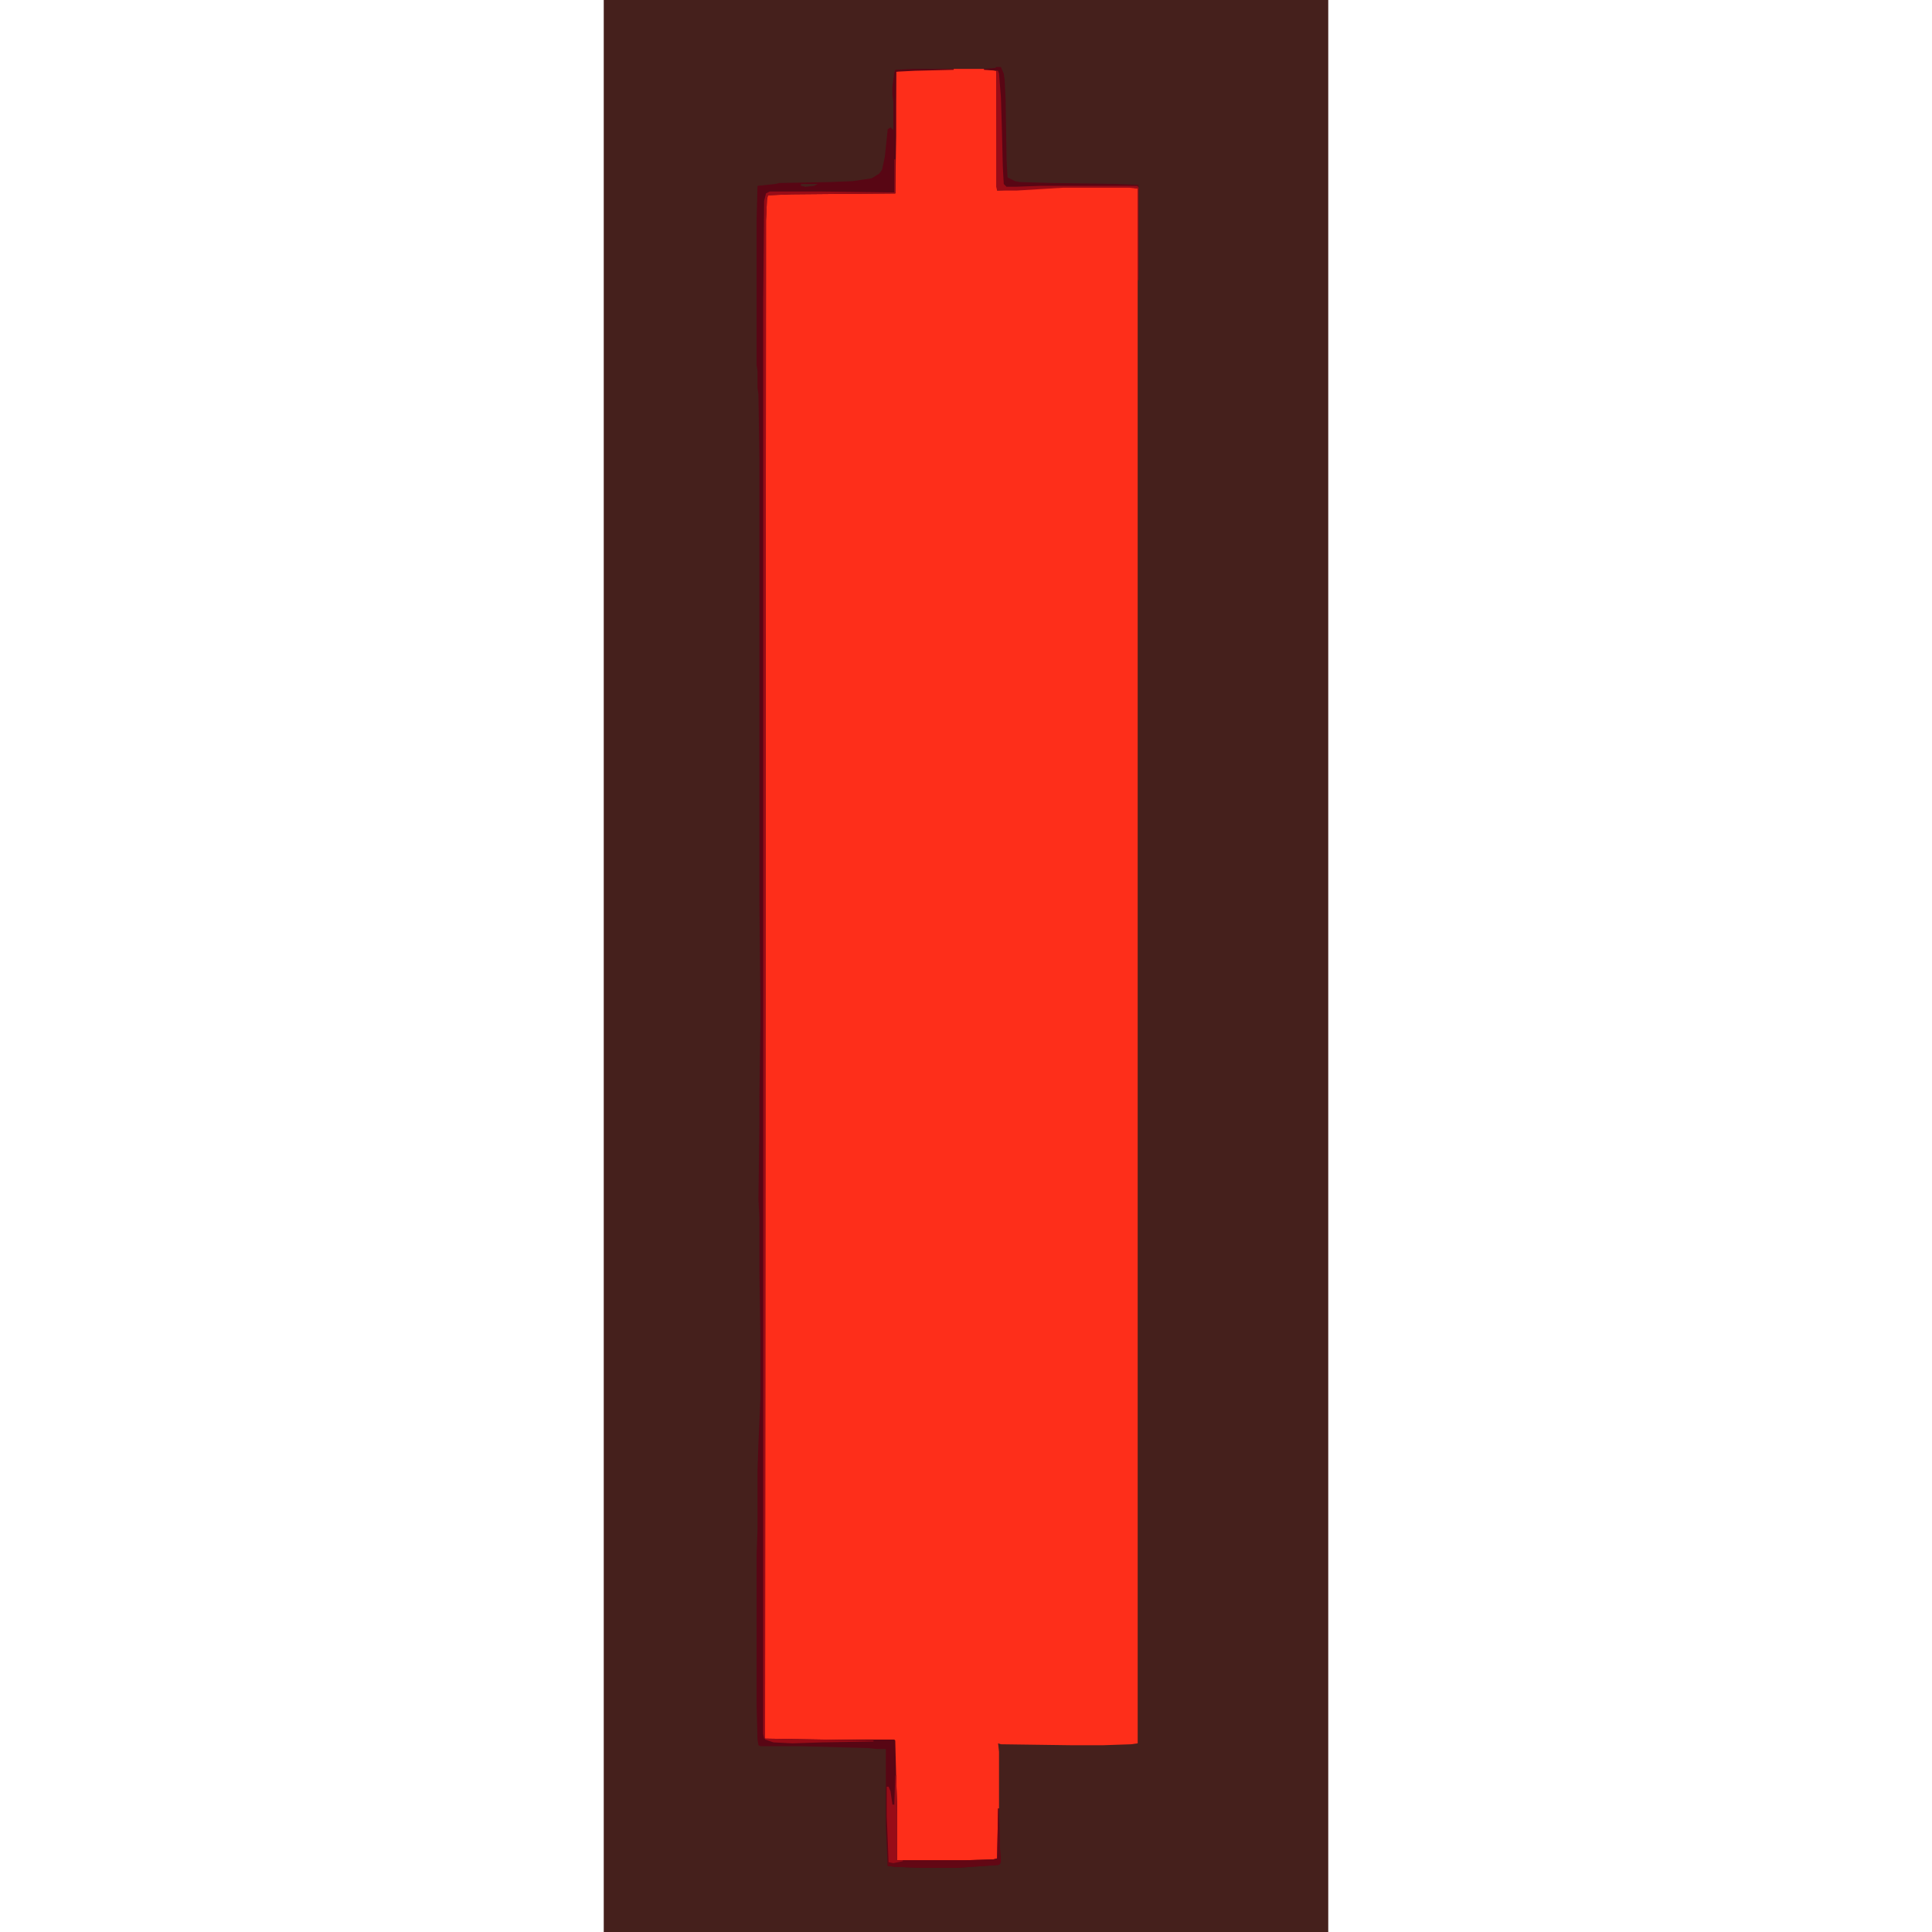
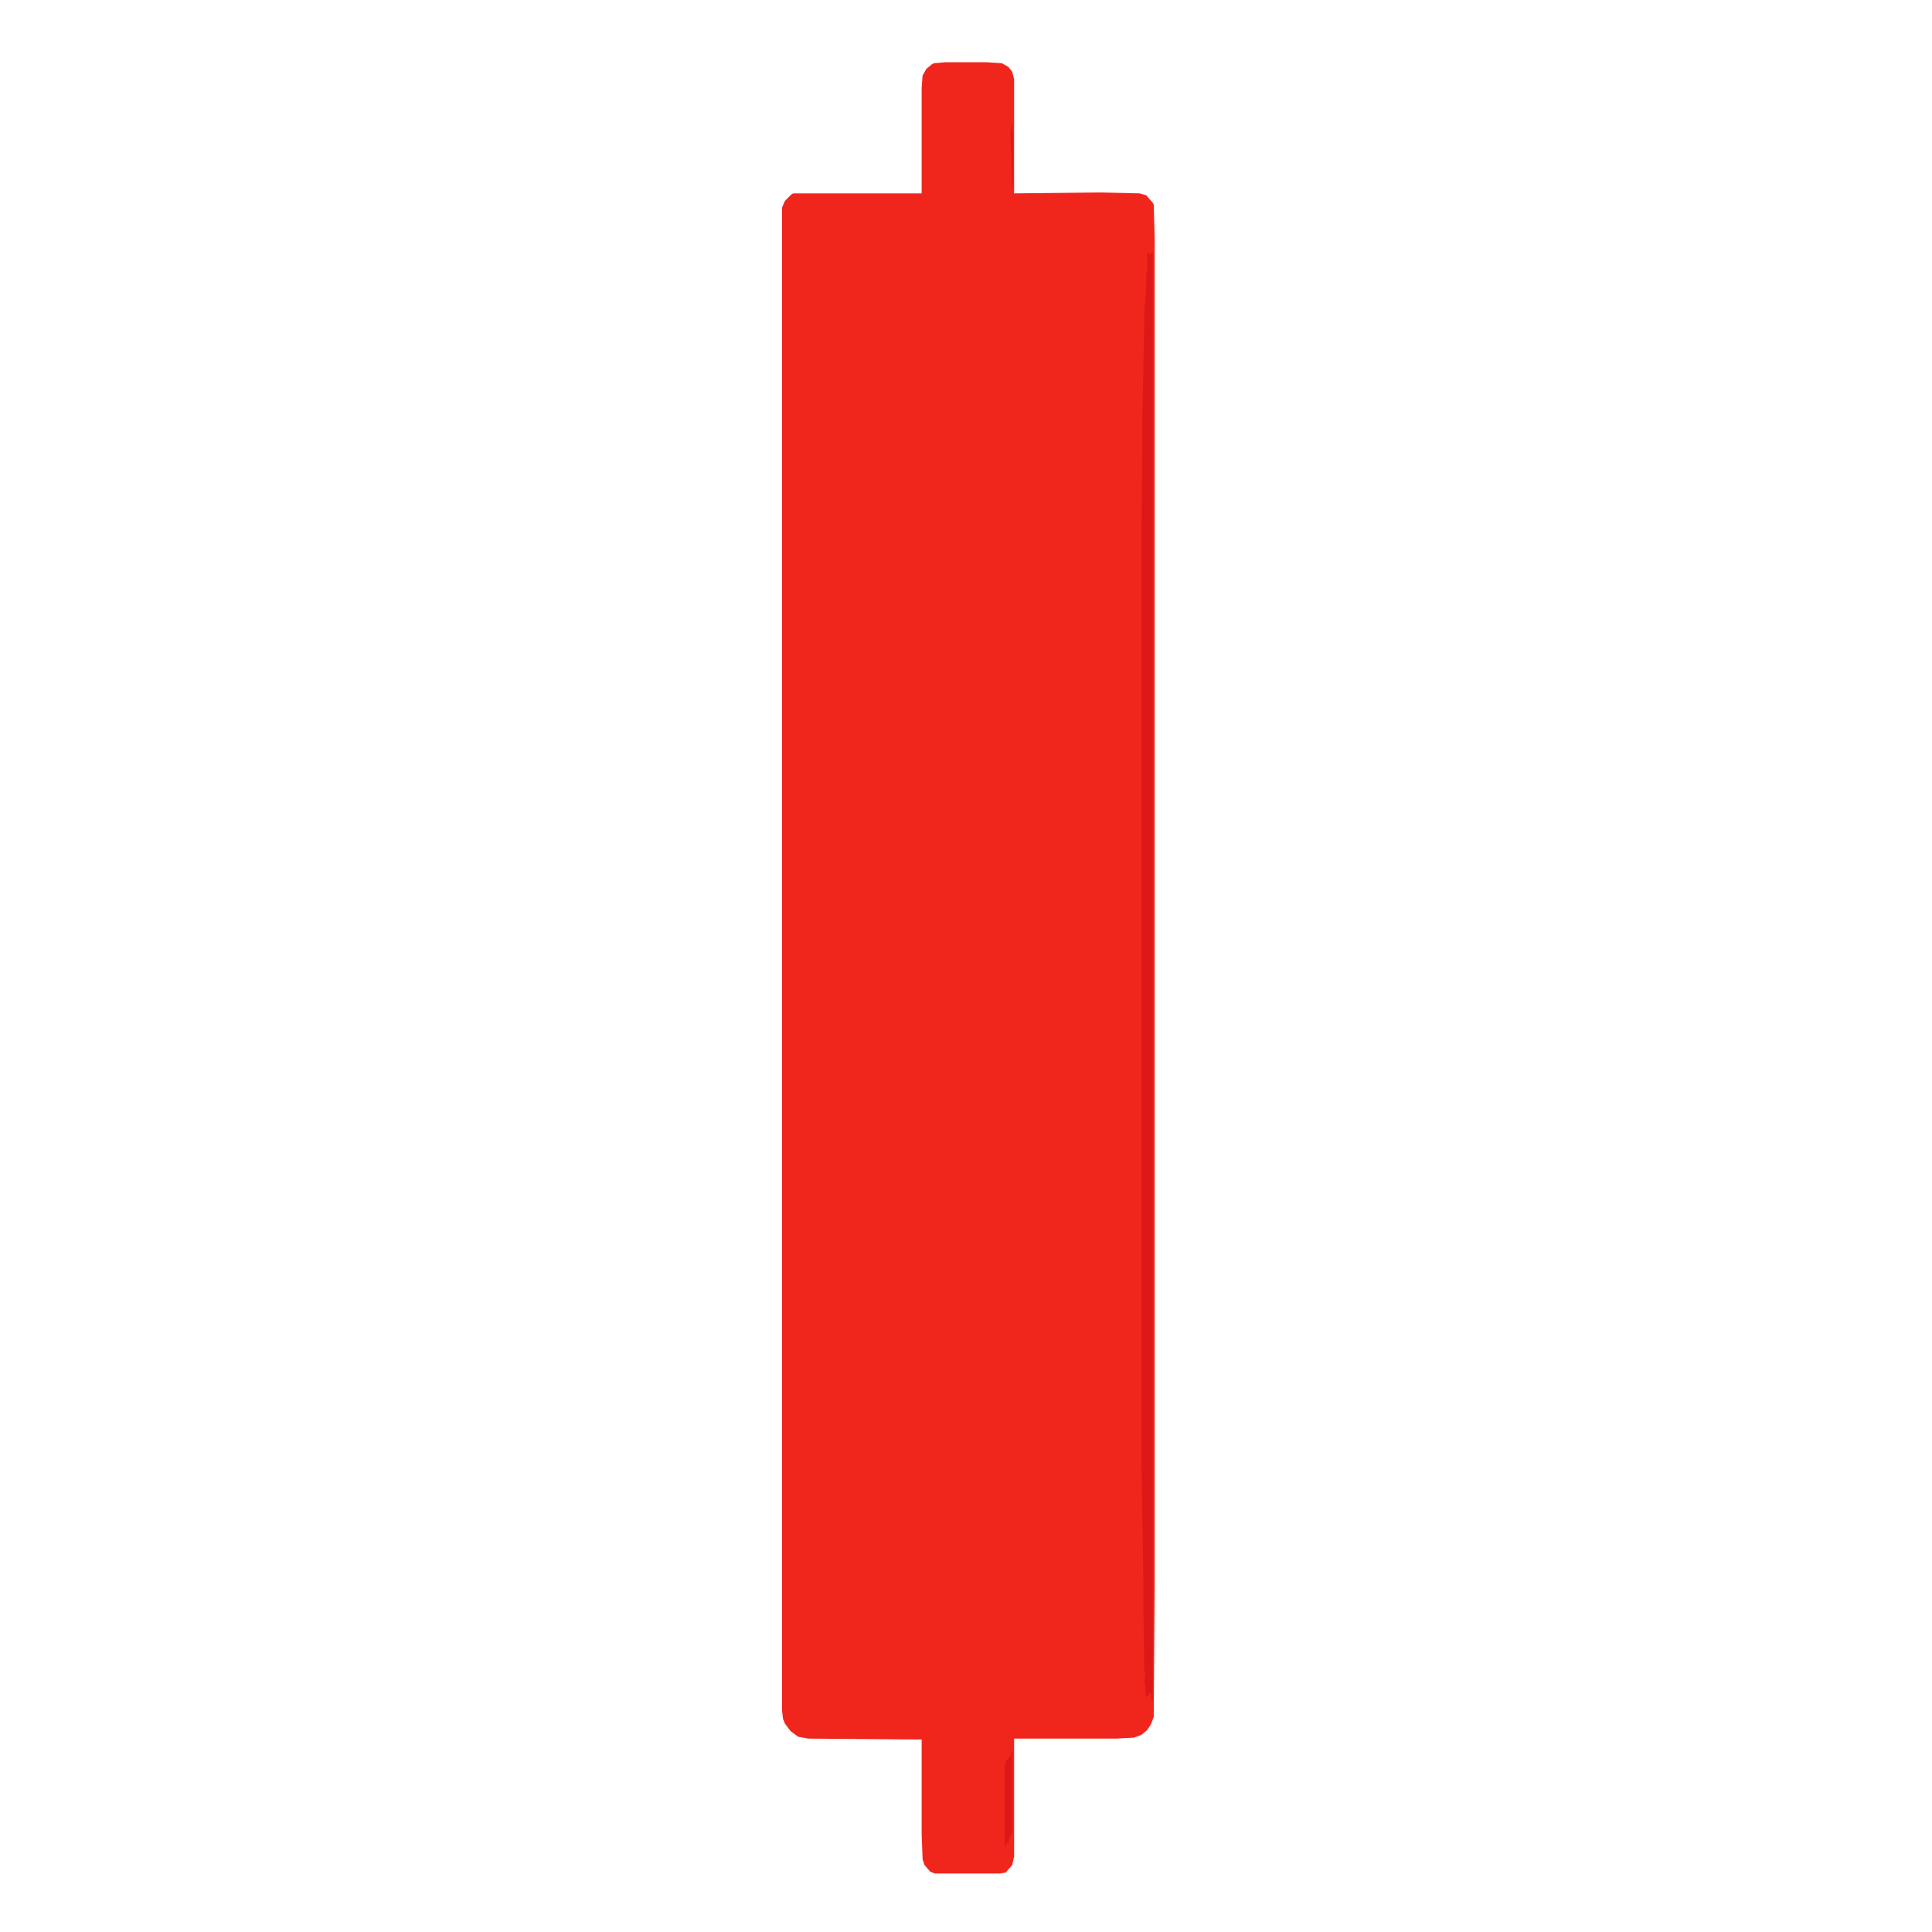
<svg xmlns="http://www.w3.org/2000/svg" version="1.1" viewBox="0 0 768 2048" width="1280" height="1280">
-   <path transform="translate(0)" d="m0 0h768v2048h-768z" fill="#45201C" />
-   <path transform="translate(371,73)" d="m0 0h32l13 2 1 127 73-4h67l9 2v1648l-7 1-29 1h-36l-73-1-3-1 1 9v60l-1 53-5 2-31 1h-65l-6-1-3-127h-76l-55-1-6-1v-1609l1-22 2-6 25-1h110v-61l1-68 4-1 16-1z" fill="#FE2E1A" />
-   <path transform="translate(327,73)" d="m0 0h44v1l-41 1-20 1v68l-1 61-110 1-25 1-1 5-1 22-1 1609 61 1h76l1 1 2 78v49h71l31-1 4-1 1-53h1l1 42 1 14-1 3-2 1-44 3h-38l-26-1-9-1-2-43v-81h-10l-9-1-72-2h-42l-2-1-1-6-1-37v-159l1-27v-62l1-30 1-22 1-24v-69l-1-66v-58l-1-18 1-82v-28l1-74v-31l-1-100v-471l-1-68-1-7v-18l-1-6v-153l1-37 19-2 4-1 54-1 24-1 20-3 8-5 3-4 3-14 3-29 3-2 3 3v-30l-1-7v-9l2-15 1-3z" fill="#580614" />
-   <path transform="translate(308,169)" d="m0 0h1v36l-110 1-25 1-1 5-1 22-1 1609h-1l-1-5v-1517l1-108 2-8 4-2h54l78 1z" fill="#980C17" />
-   <path transform="translate(309,1882)" d="m0 0h1l1 41v49h71l31-1 4-1 1-53h1l1 42 1 14-1 3-2 1-44 3h-38l-26-1-9-1v-23l-1-30v-31h2l2 5 2 14h2z" fill="#630714" />
-   <path transform="translate(412,74)" d="m0 0h6l2 4 2 28 2 68v10l1 11 2 2h14l22-1h73l30 1 1 2v98h-1v-97l-9-1h-70l-49 3h-21l-1-4v-123z" fill="#980C17" />
-   <path transform="translate(416,71)" d="m0 0h5l3 7 1 7 1 20 1 64 1 19 8 4 5 1 34 1 68 1 24 1-1 3v-2h-103l-27 1h-9l-3-3-1-19-1-41-1-32-2-25-1-3-15-1v-1l12-1z" fill="#580614" />
-   <path transform="translate(309,1882)" d="m0 0h1l1 41v49h6v1l-10 2-5-1-2-49v-31h2l2 5 2 14h2z" fill="#980C17" />
-   <path transform="translate(171,1843)" d="m0 0 115 2v1l-55 1-31 1-20-1-9-3z" fill="#980C17" />
-   <path transform="translate(209,195)" d="m0 0h18l-4 2-9 1-5-1z" fill="#45211D" />
+   <path transform="translate(362,66)" d="m0 0h44l16 1 7 4 4 5 2 8v121l90-1 43 1 7 2 7 8 1 2 1 36v1428l-1 139-3 8-4 6-6 5-8 3-19 1h-108v125l-2 9-7 8-6 1h-69l-5-2-6-7-2-6-1-26v-101l-120-1-11-2-8-6-6-8-2-5-1-9v-1593l3-7 7-7 2-1h136v-112l1-13 4-7 6-5 2-1z" fill="#F0261D" />
+   <path transform="translate(577,267)" d="m0 0 1 3 2-1 1-2 1 1v1535l-2-3v-5h-2l-1 3h-2l-1-2v-9l-1-4 1-10-1-2-1-72v-24l-1-64-1-65v-981l1-94v-33l2-94v-11l2-29v-12l1-5v-18z" fill="#DD1816" />
+   <path transform="translate(432,1857)" d="m0 0h1v88l-1-2-2 6-1 5h-2l-1 5-1-4v-83l2-6 4-4z" fill="#DD1816" />
+   <path transform="translate(432,132)" d="m0 0h1l1 16v50h-1l-1-35-1-21z" fill="#DD1816" />
</svg>
